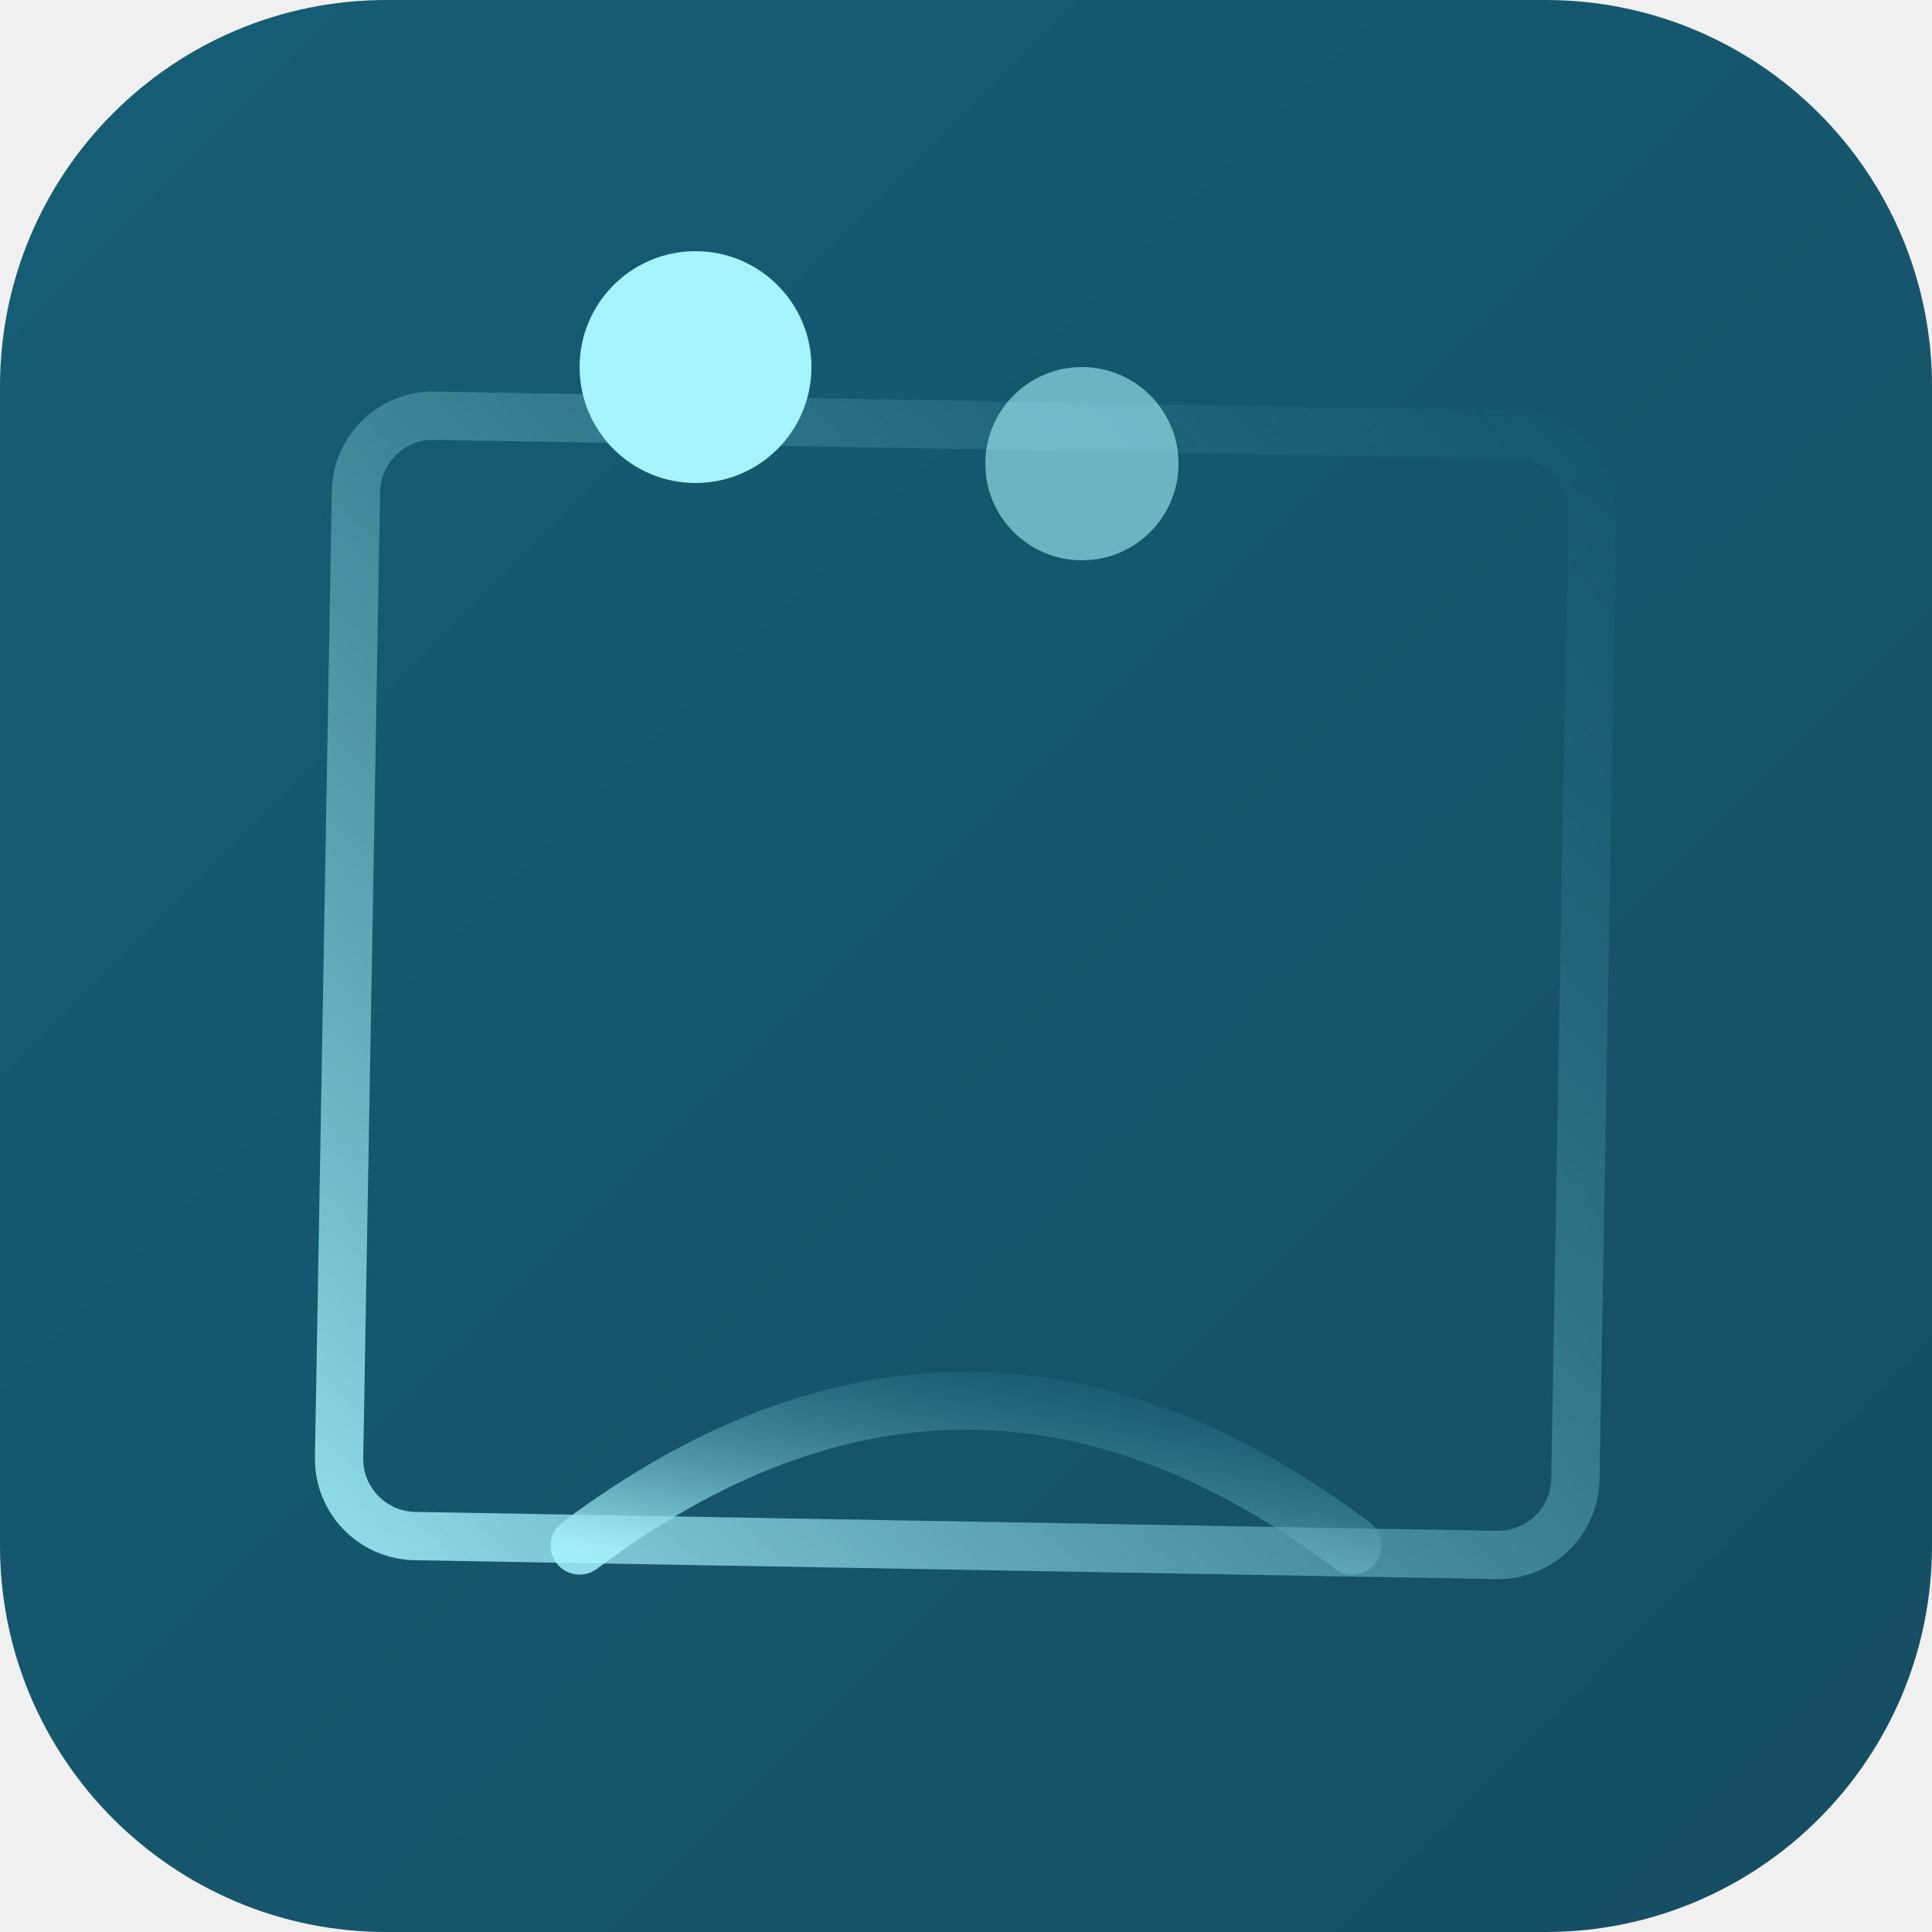
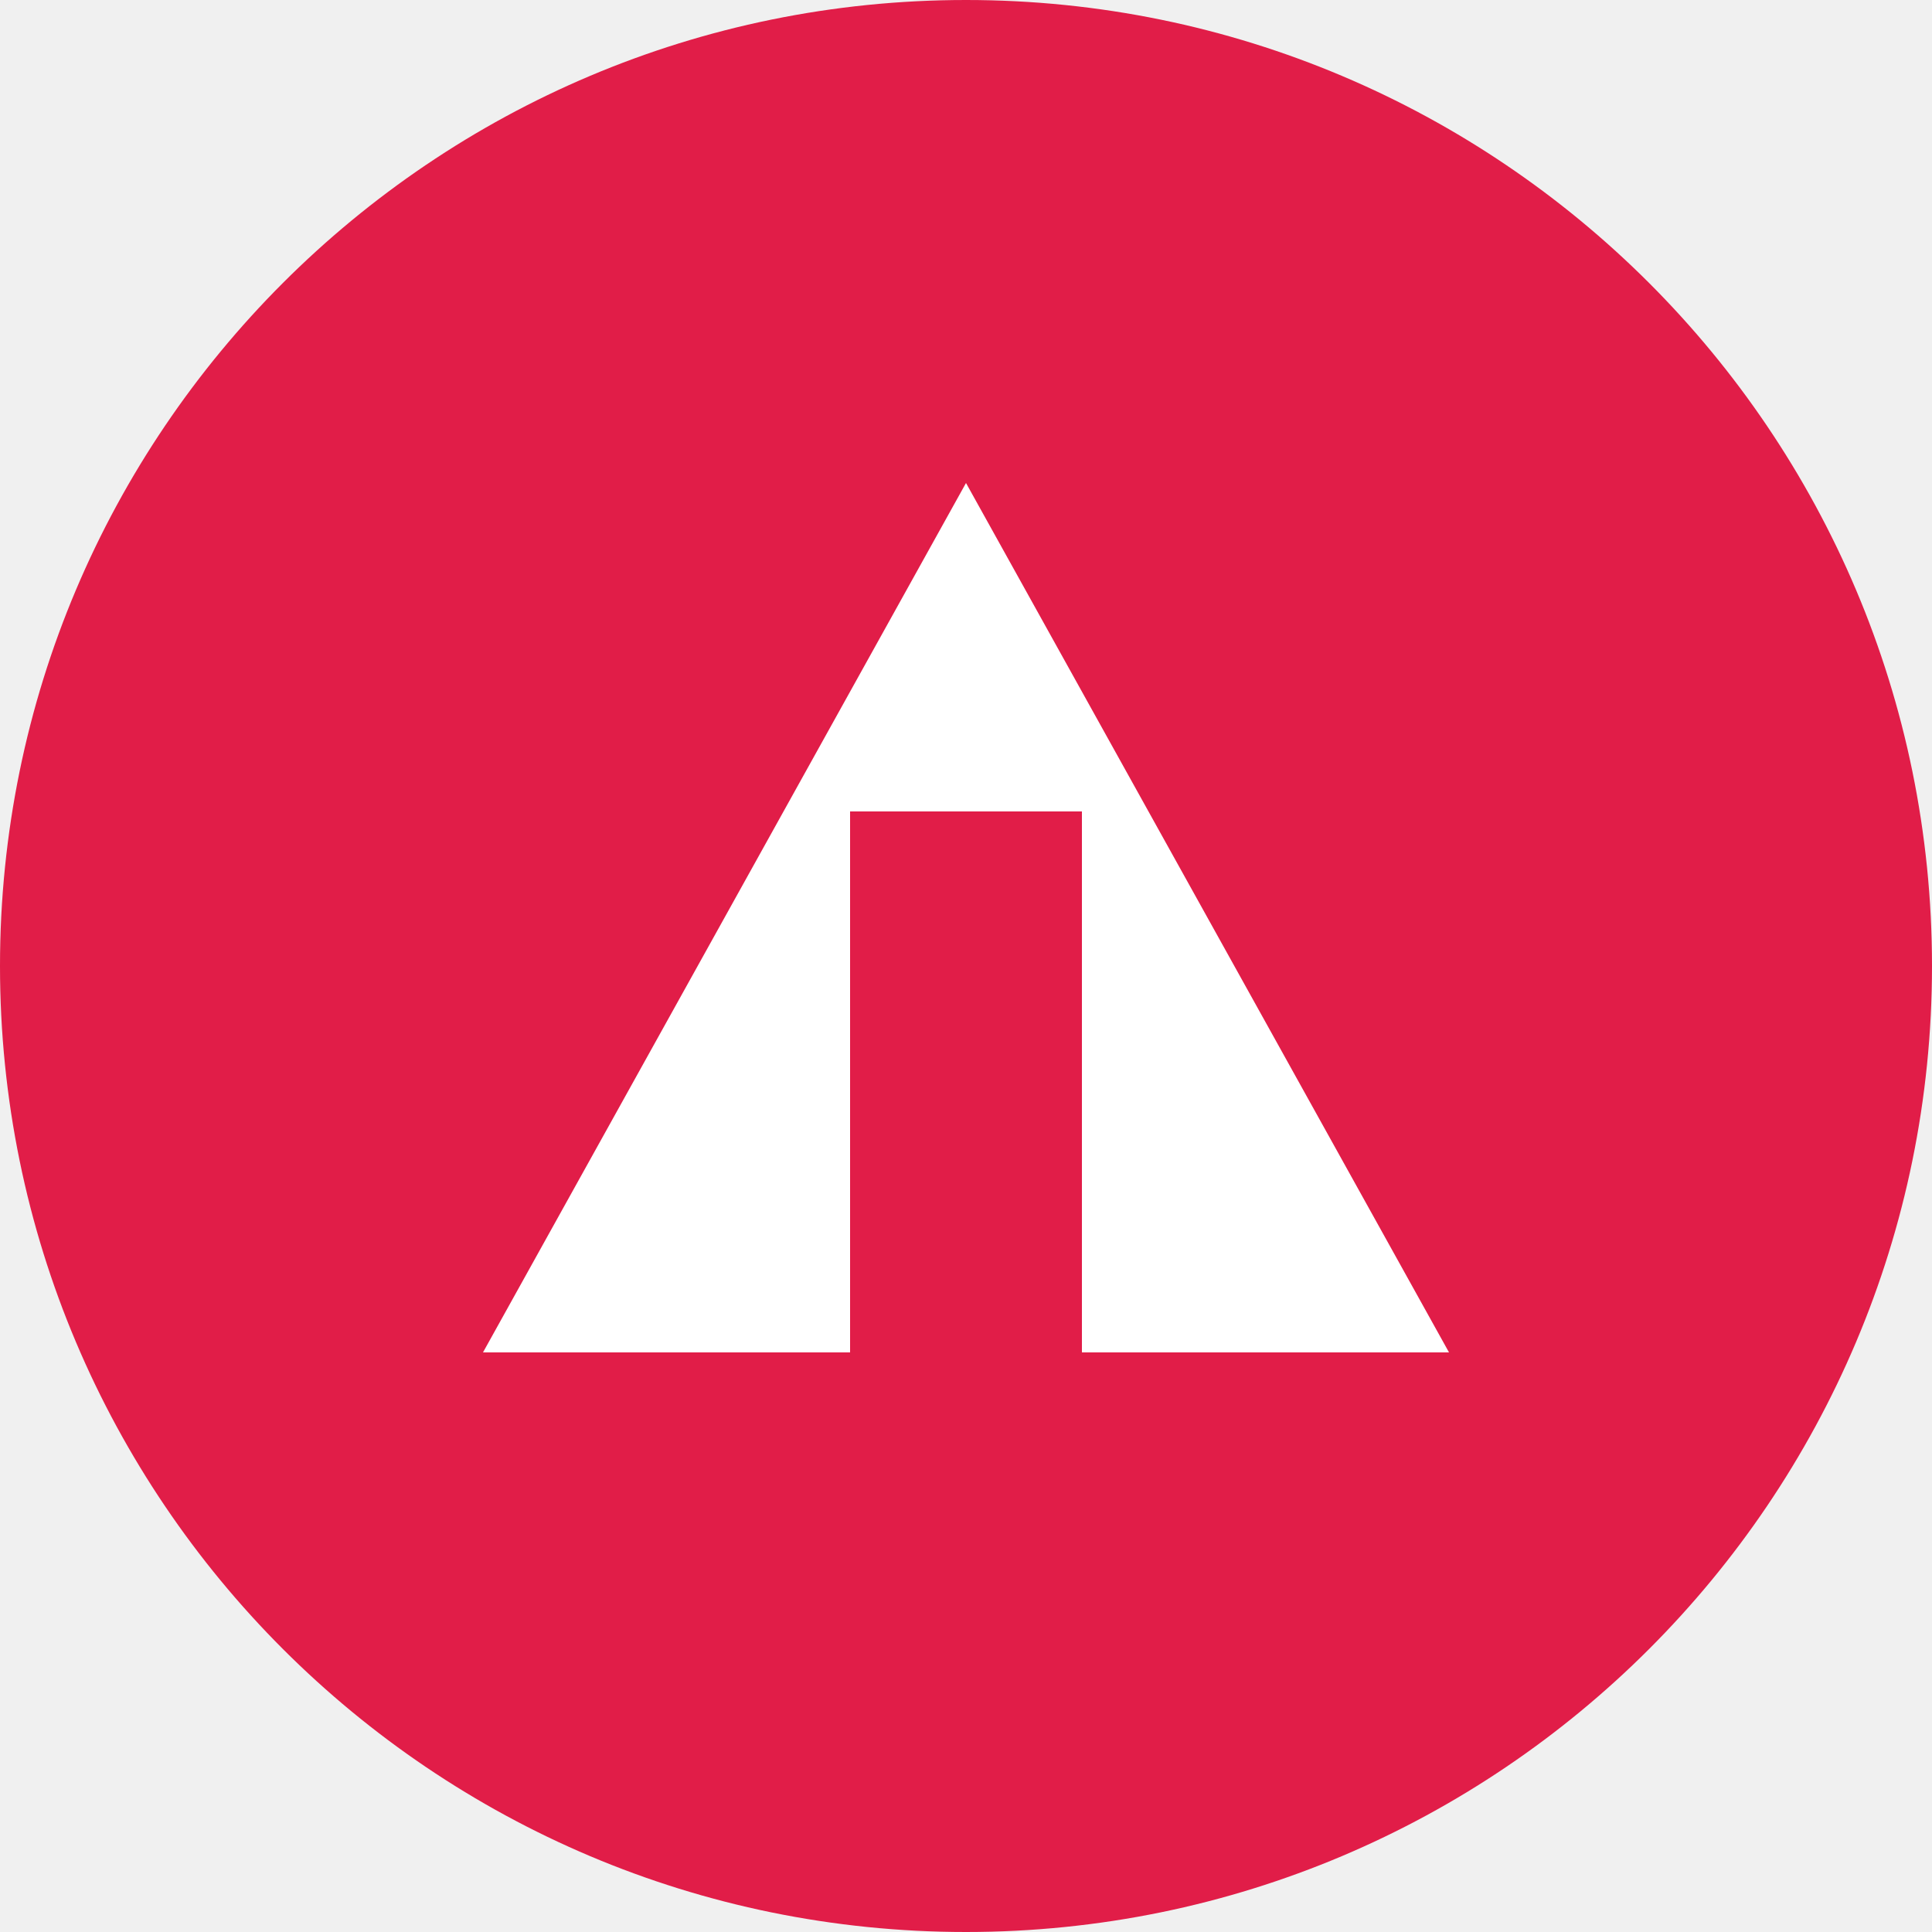
<svg xmlns="http://www.w3.org/2000/svg" viewBox="0 0 100 100">
-   <defs>
-     <linearGradient id="bg55" x1="0" y1="0" x2="1" y2="1">
-       <stop offset="0%" stop-color="#155e75" />
-       <stop offset="100%" stop-color="#164e63" />
-     </linearGradient>
-     <linearGradient id="ac55" x1="0" y1="1" x2="1" y2="0">
-       <stop offset="0%" stop-color="#a5f3fc" stop-opacity="0.85" />
-       <stop offset="100%" stop-color="#155e75" stop-opacity="0.25" />
-     </linearGradient>
-   </defs>
-   <rect width="100" height="100" rx="20" fill="url(#bg55)" />
-   <rect x="18" y="22" width="64" height="58" rx="4" fill="none" stroke="url(#ac55)" stroke-width="2.5" transform="rotate(1 50 50)" />
-   <circle cx="36" cy="19" r="6" fill="#a5f3fc" />
-   <circle cx="56" cy="24" r="5" fill="#a5f3fc" opacity="0.6" />
-   <path d="M30 80 Q50 65 70 80" stroke="url(#ac55)" stroke-width="3" fill="none" stroke-linecap="round" />
+   <circle cx="50" cy="50" r="50" fill="#e11d48" />
+   <path d="M25 70 L50 25 L75 70 Z" fill="#ffffff" />
+   <rect x="44" y="42" width="12" height="28" fill="#e11d48" />
</svg>
